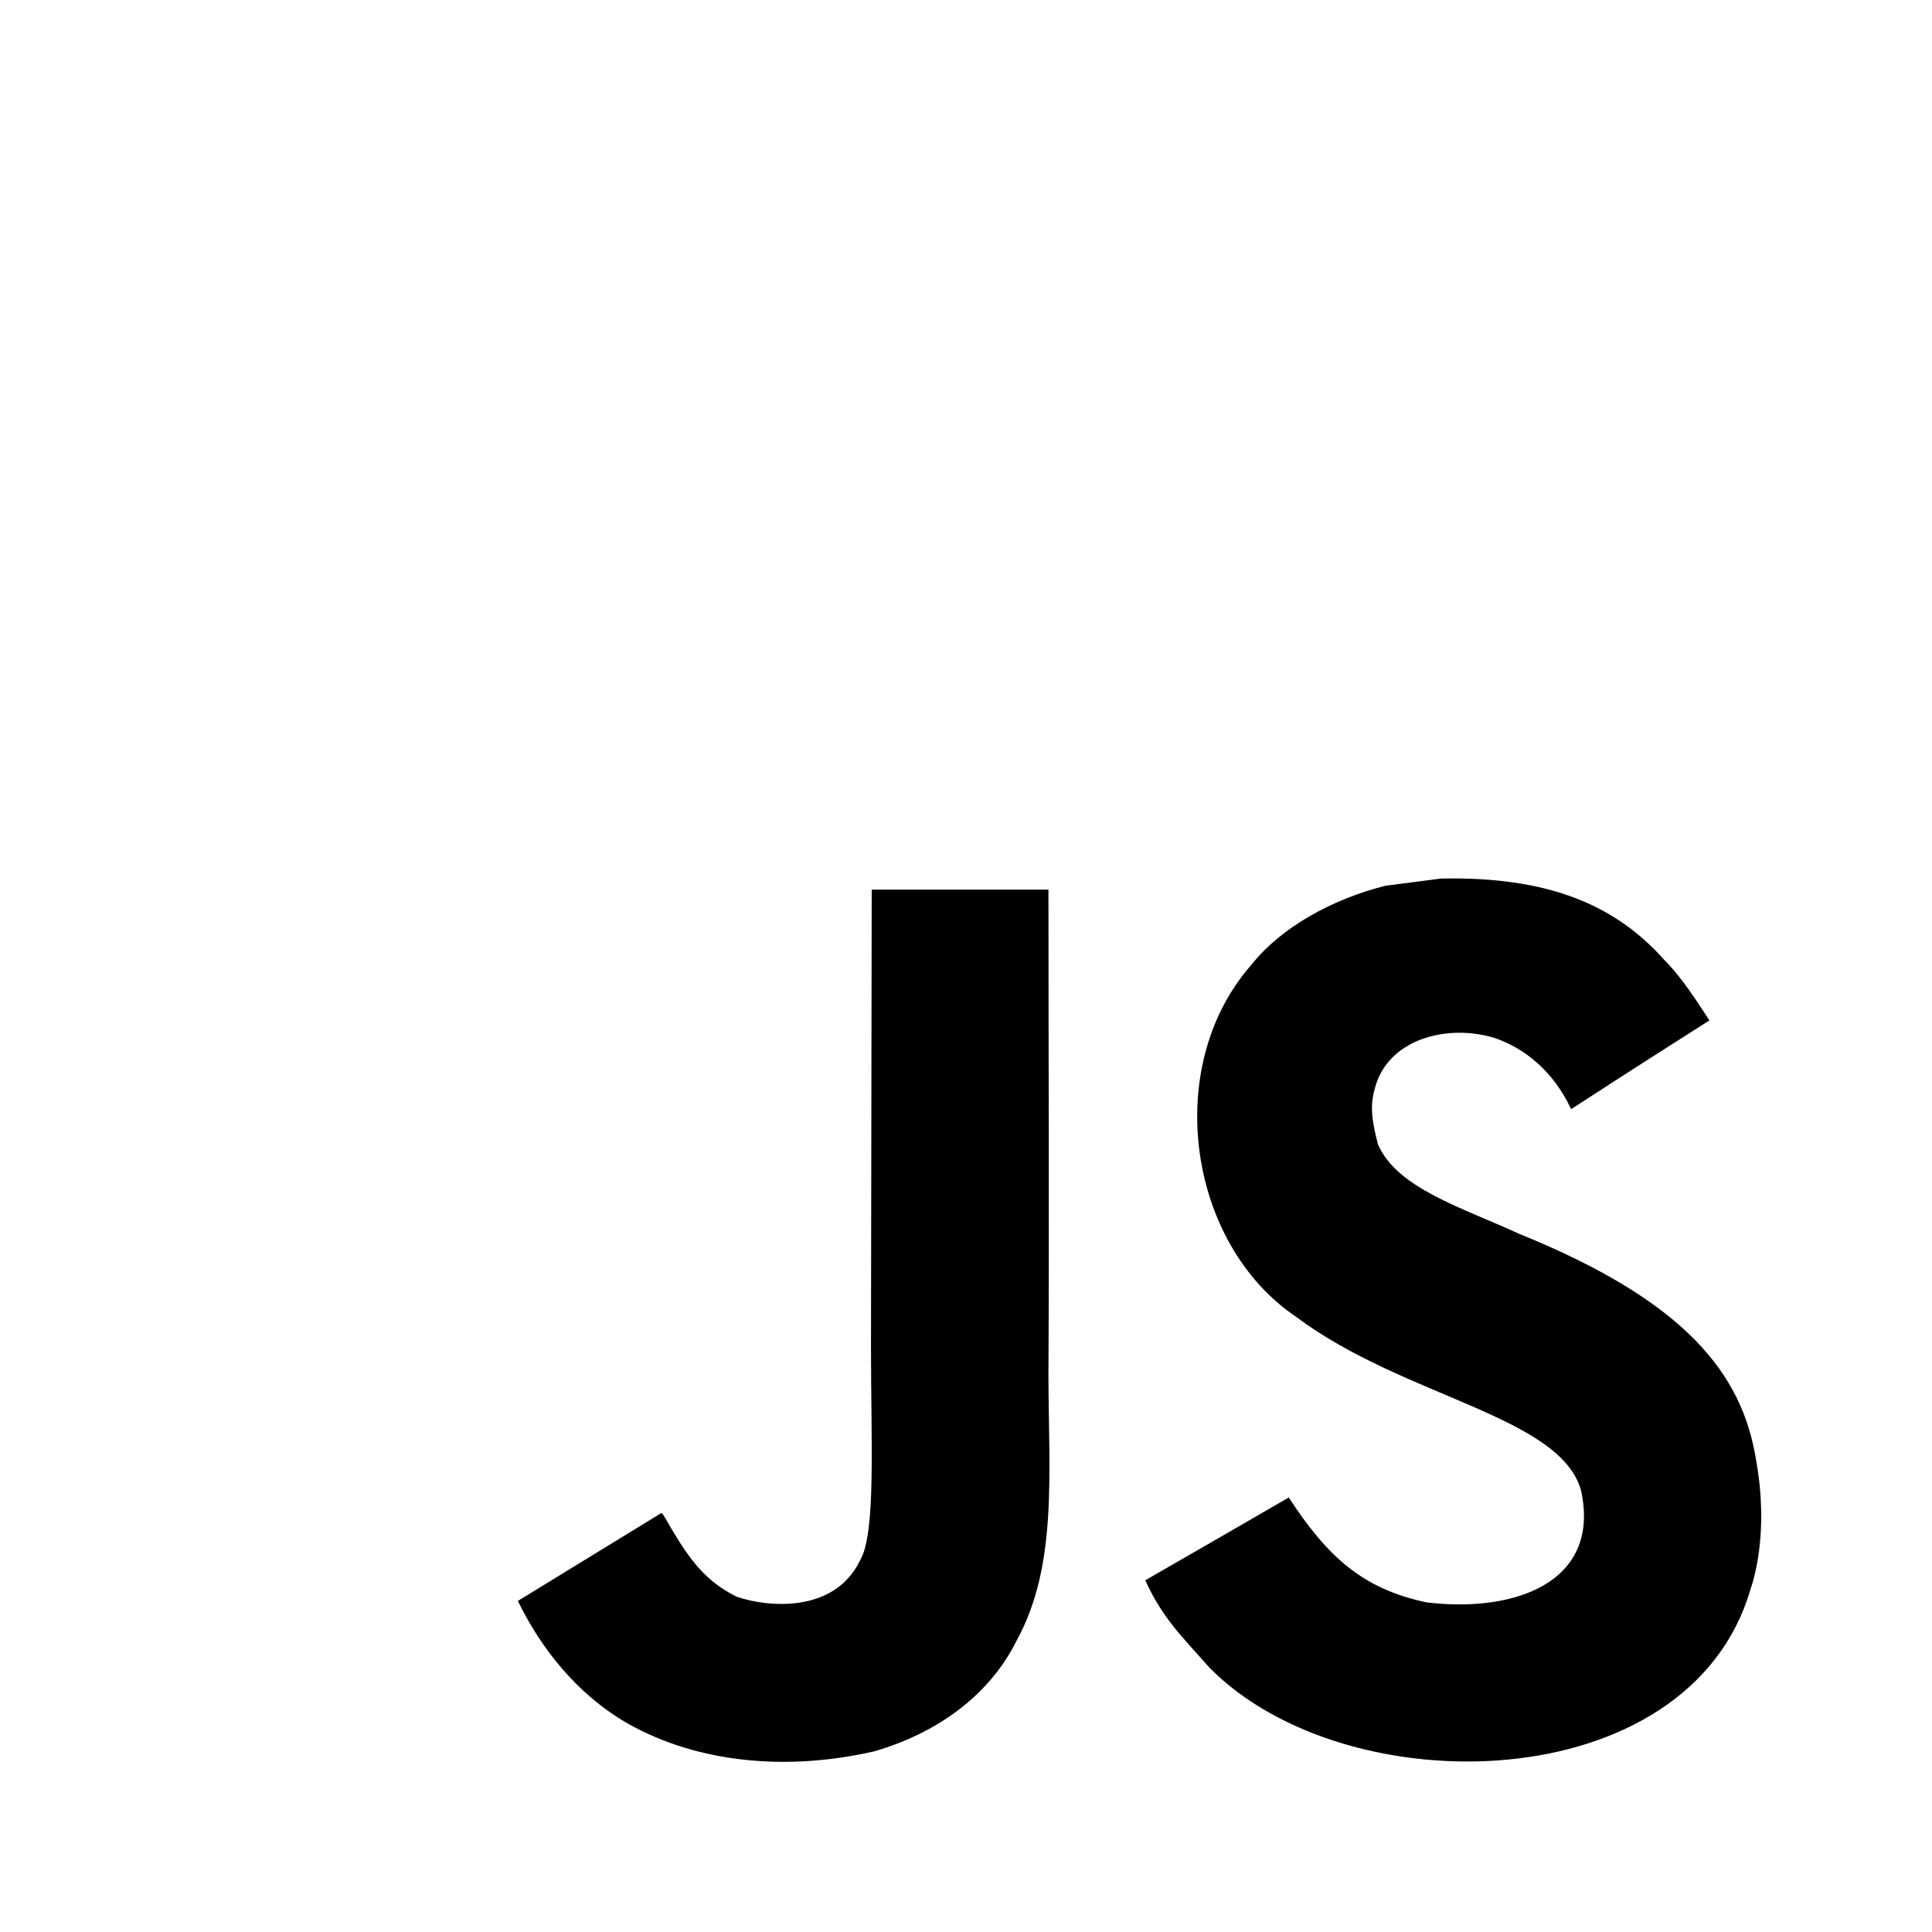
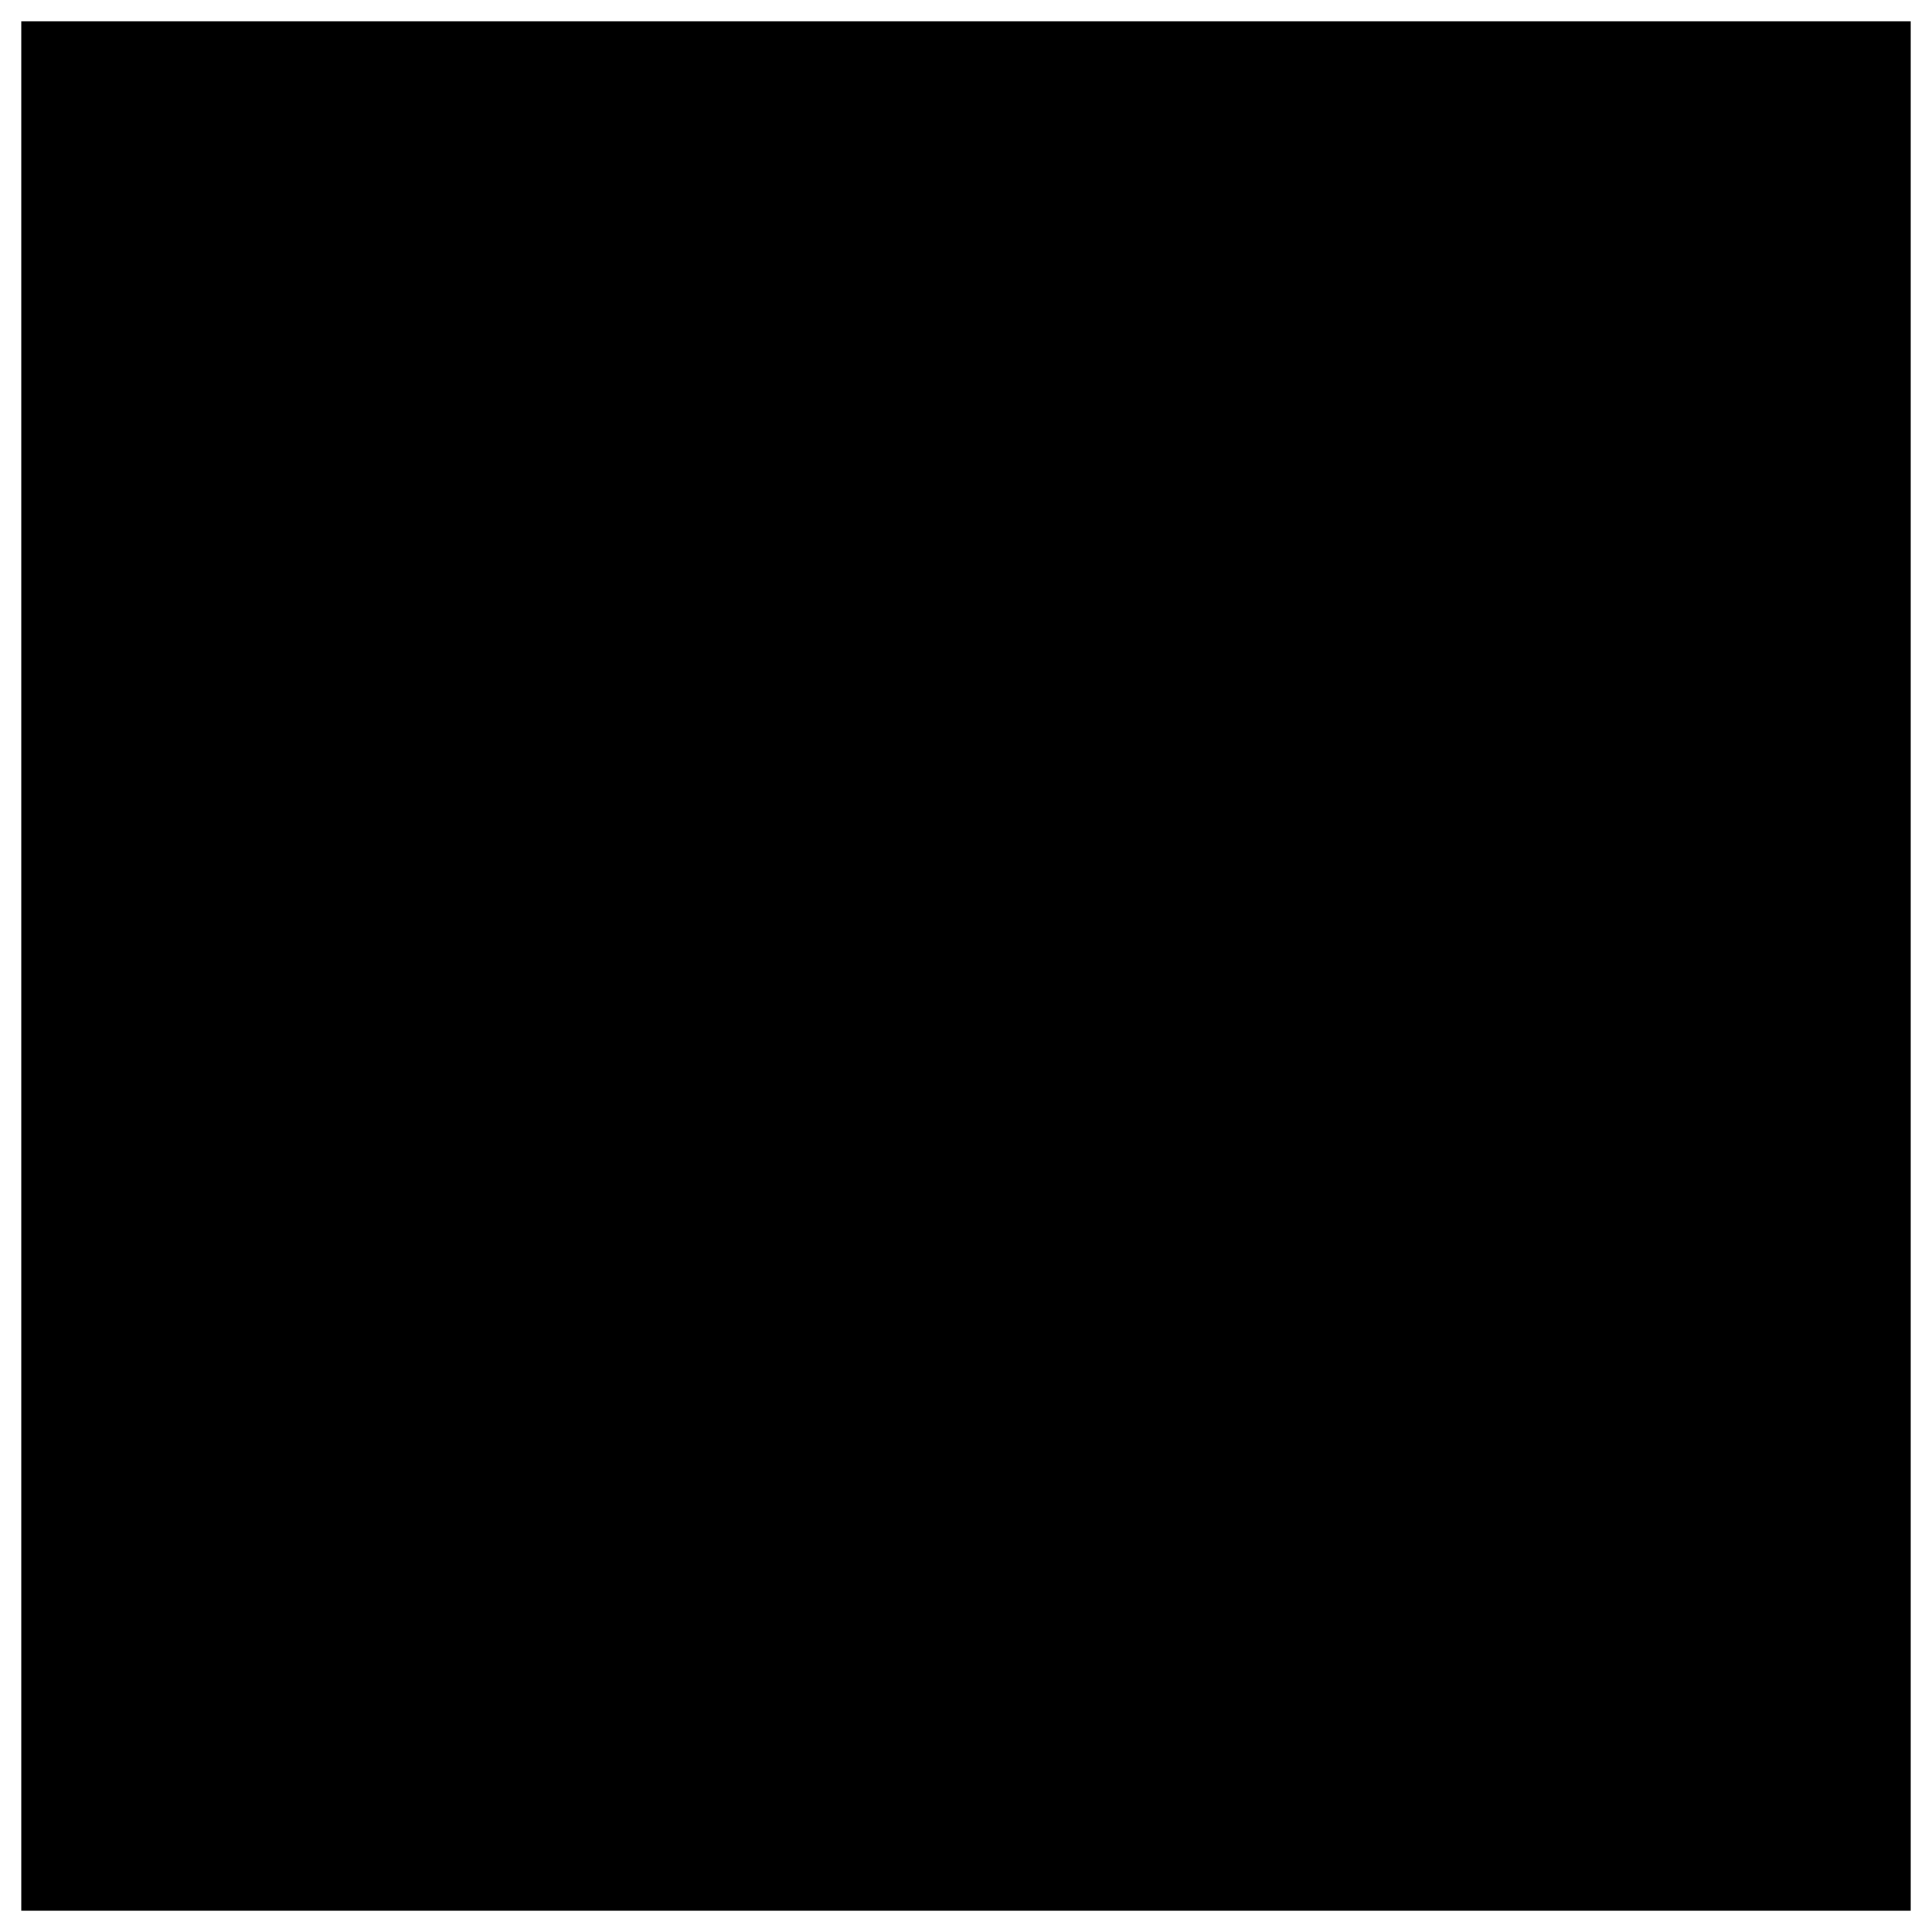
<svg xmlns="http://www.w3.org/2000/svg" viewBox="0 0 128 128">
+   <path fill="currentColor" d="M1.408 1.408h125.184v125.185H1.408z" />
  <path fill="currentColor" d="M116.347 96.736c-.917-5.711-4.641-10.508-15.672-14.981-3.832-1.761-8.104-3.022-9.377-5.926-.452-1.69-.512-2.642-.226-3.665.821-3.32 4.784-4.355 7.925-3.403 2.023.678 3.938 2.237 5.093 4.724 5.402-3.498 5.391-3.475 9.163-5.879-1.381-2.141-2.118-3.129-3.022-4.045-3.249-3.629-7.676-5.498-14.756-5.355l-3.688.477c-3.534.893-6.902 2.748-8.877 5.235-5.926 6.724-4.236 18.492 2.975 23.335 7.104 5.332 17.54 6.545 18.873 11.531 1.297 6.104-4.486 8.08-10.234 7.378-4.236-.881-6.592-3.034-9.139-6.949-4.688 2.713-4.688 2.713-9.508 5.485 1.143 2.499 2.344 3.63 4.26 5.795 9.068 9.198 31.76 8.746 35.83-5.176.165-.478 1.261-3.666.38-8.581zM69.462 58.943H57.753l-.048 30.272c0 6.438.333 12.34-.714 14.149-1.713 3.558-6.152 3.117-8.175 2.427-2.059-1.012-3.106-2.451-4.319-4.485-.333-.584-.583-1.036-.667-1.071l-9.52 5.83c1.583 3.249 3.915 6.069 6.902 7.901 4.462 2.678 10.459 3.499 16.731 2.059 4.082-1.189 7.604-3.652 9.448-7.401 2.666-4.915 2.094-10.864 2.07-17.444.06-10.735.001-21.468.001-32.237z" />
</svg>
